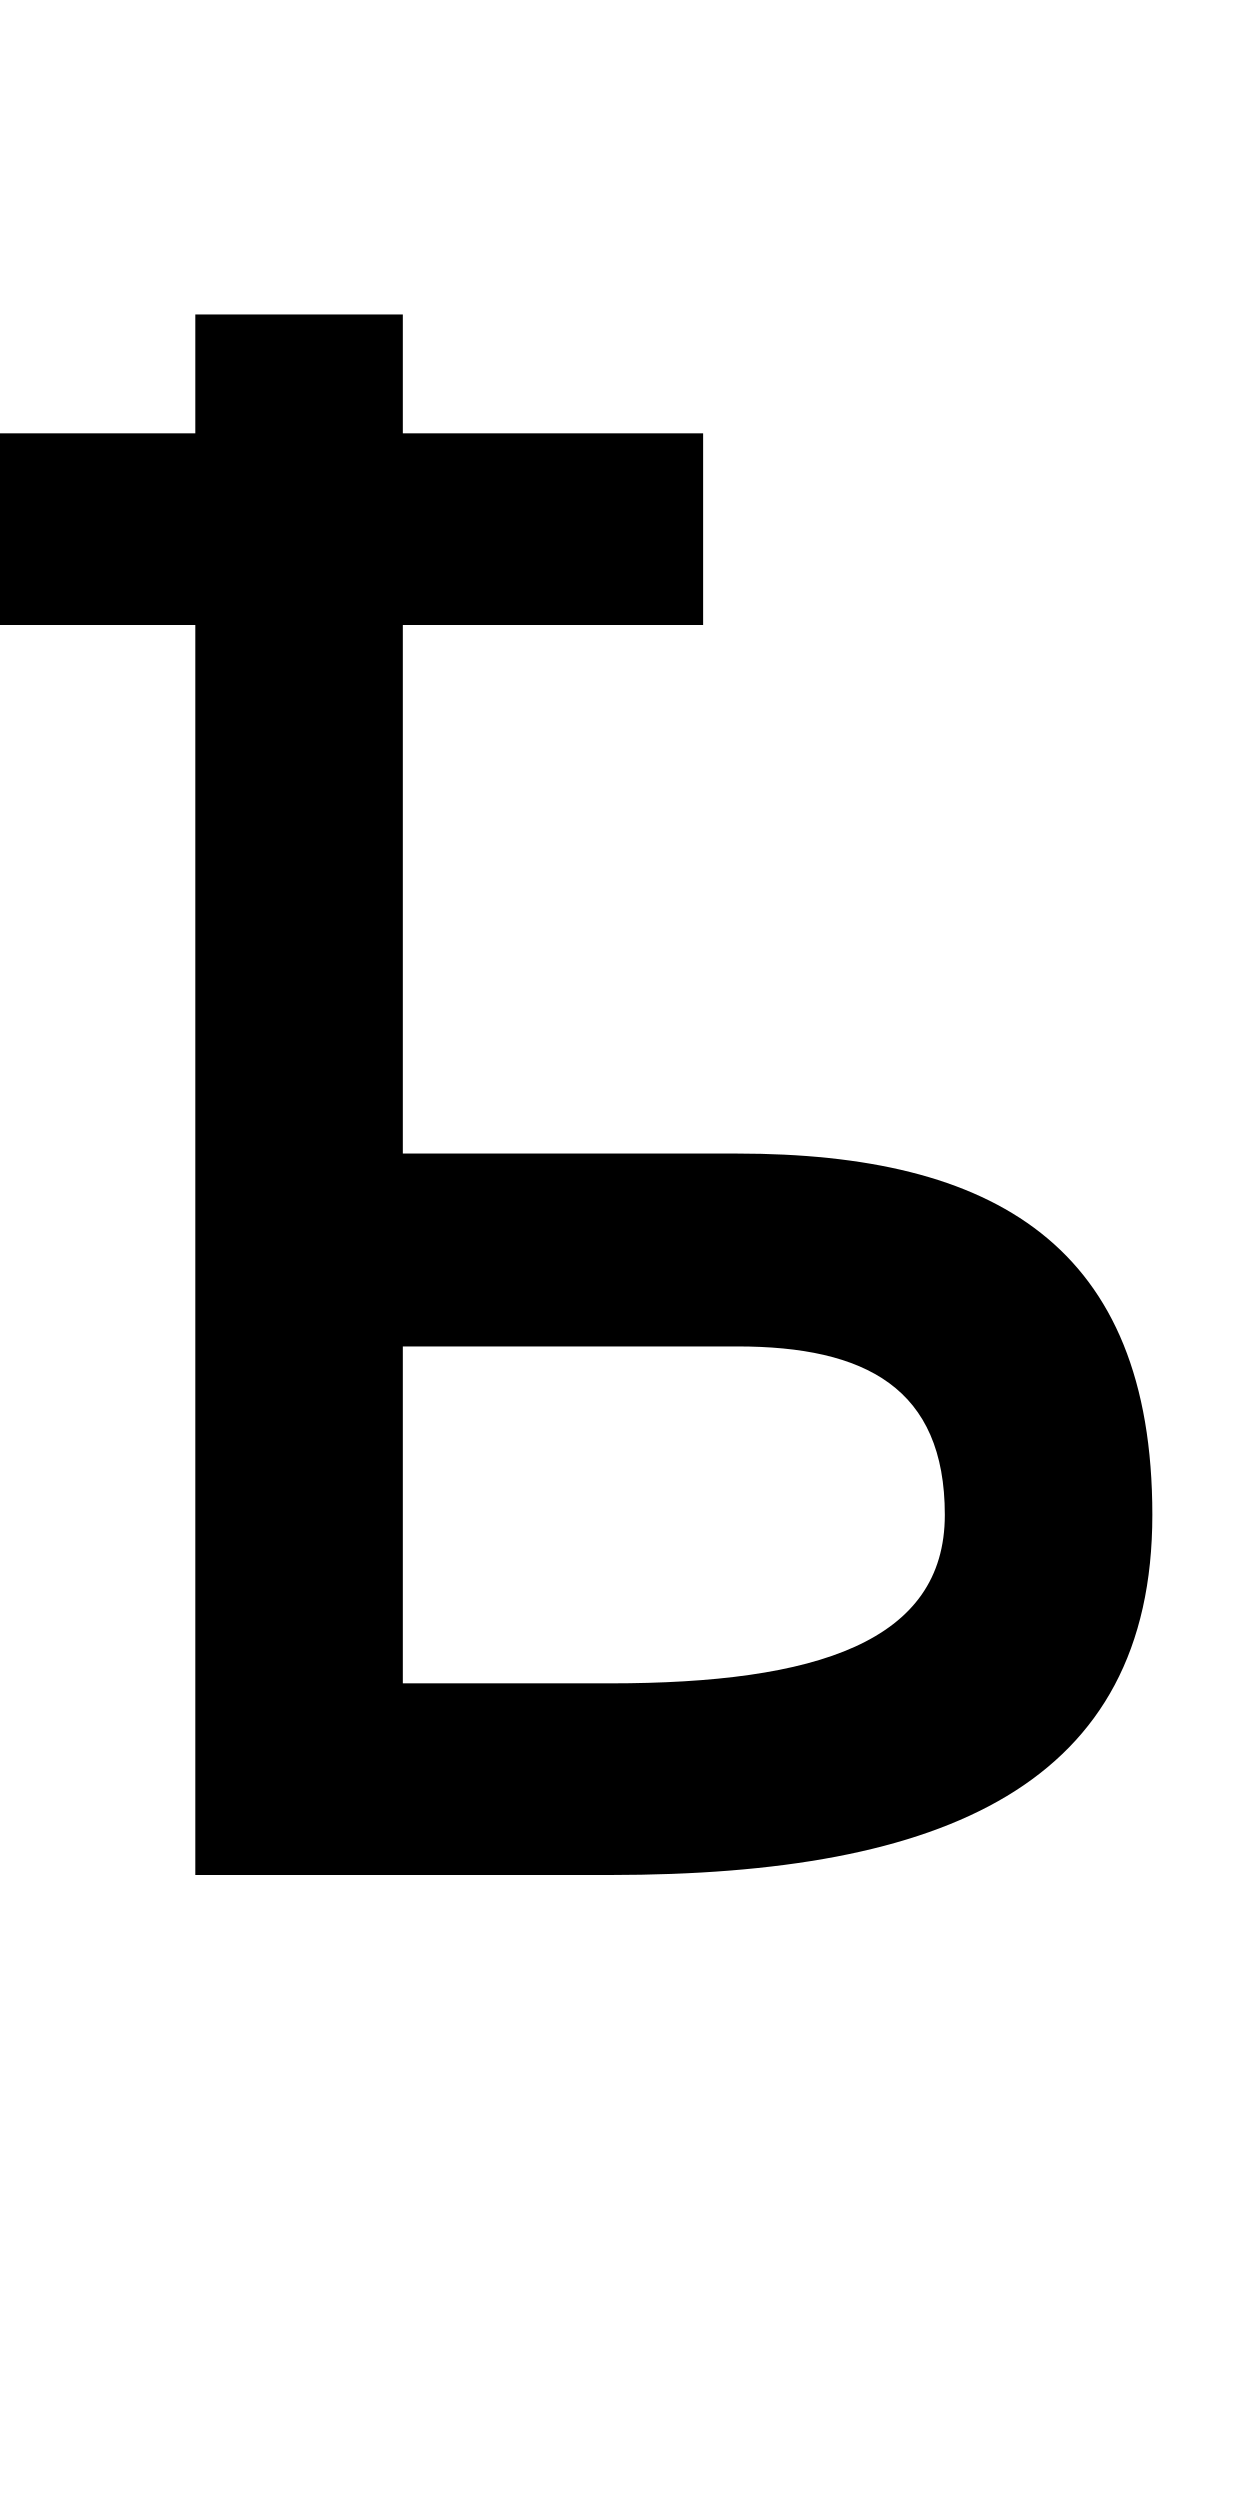
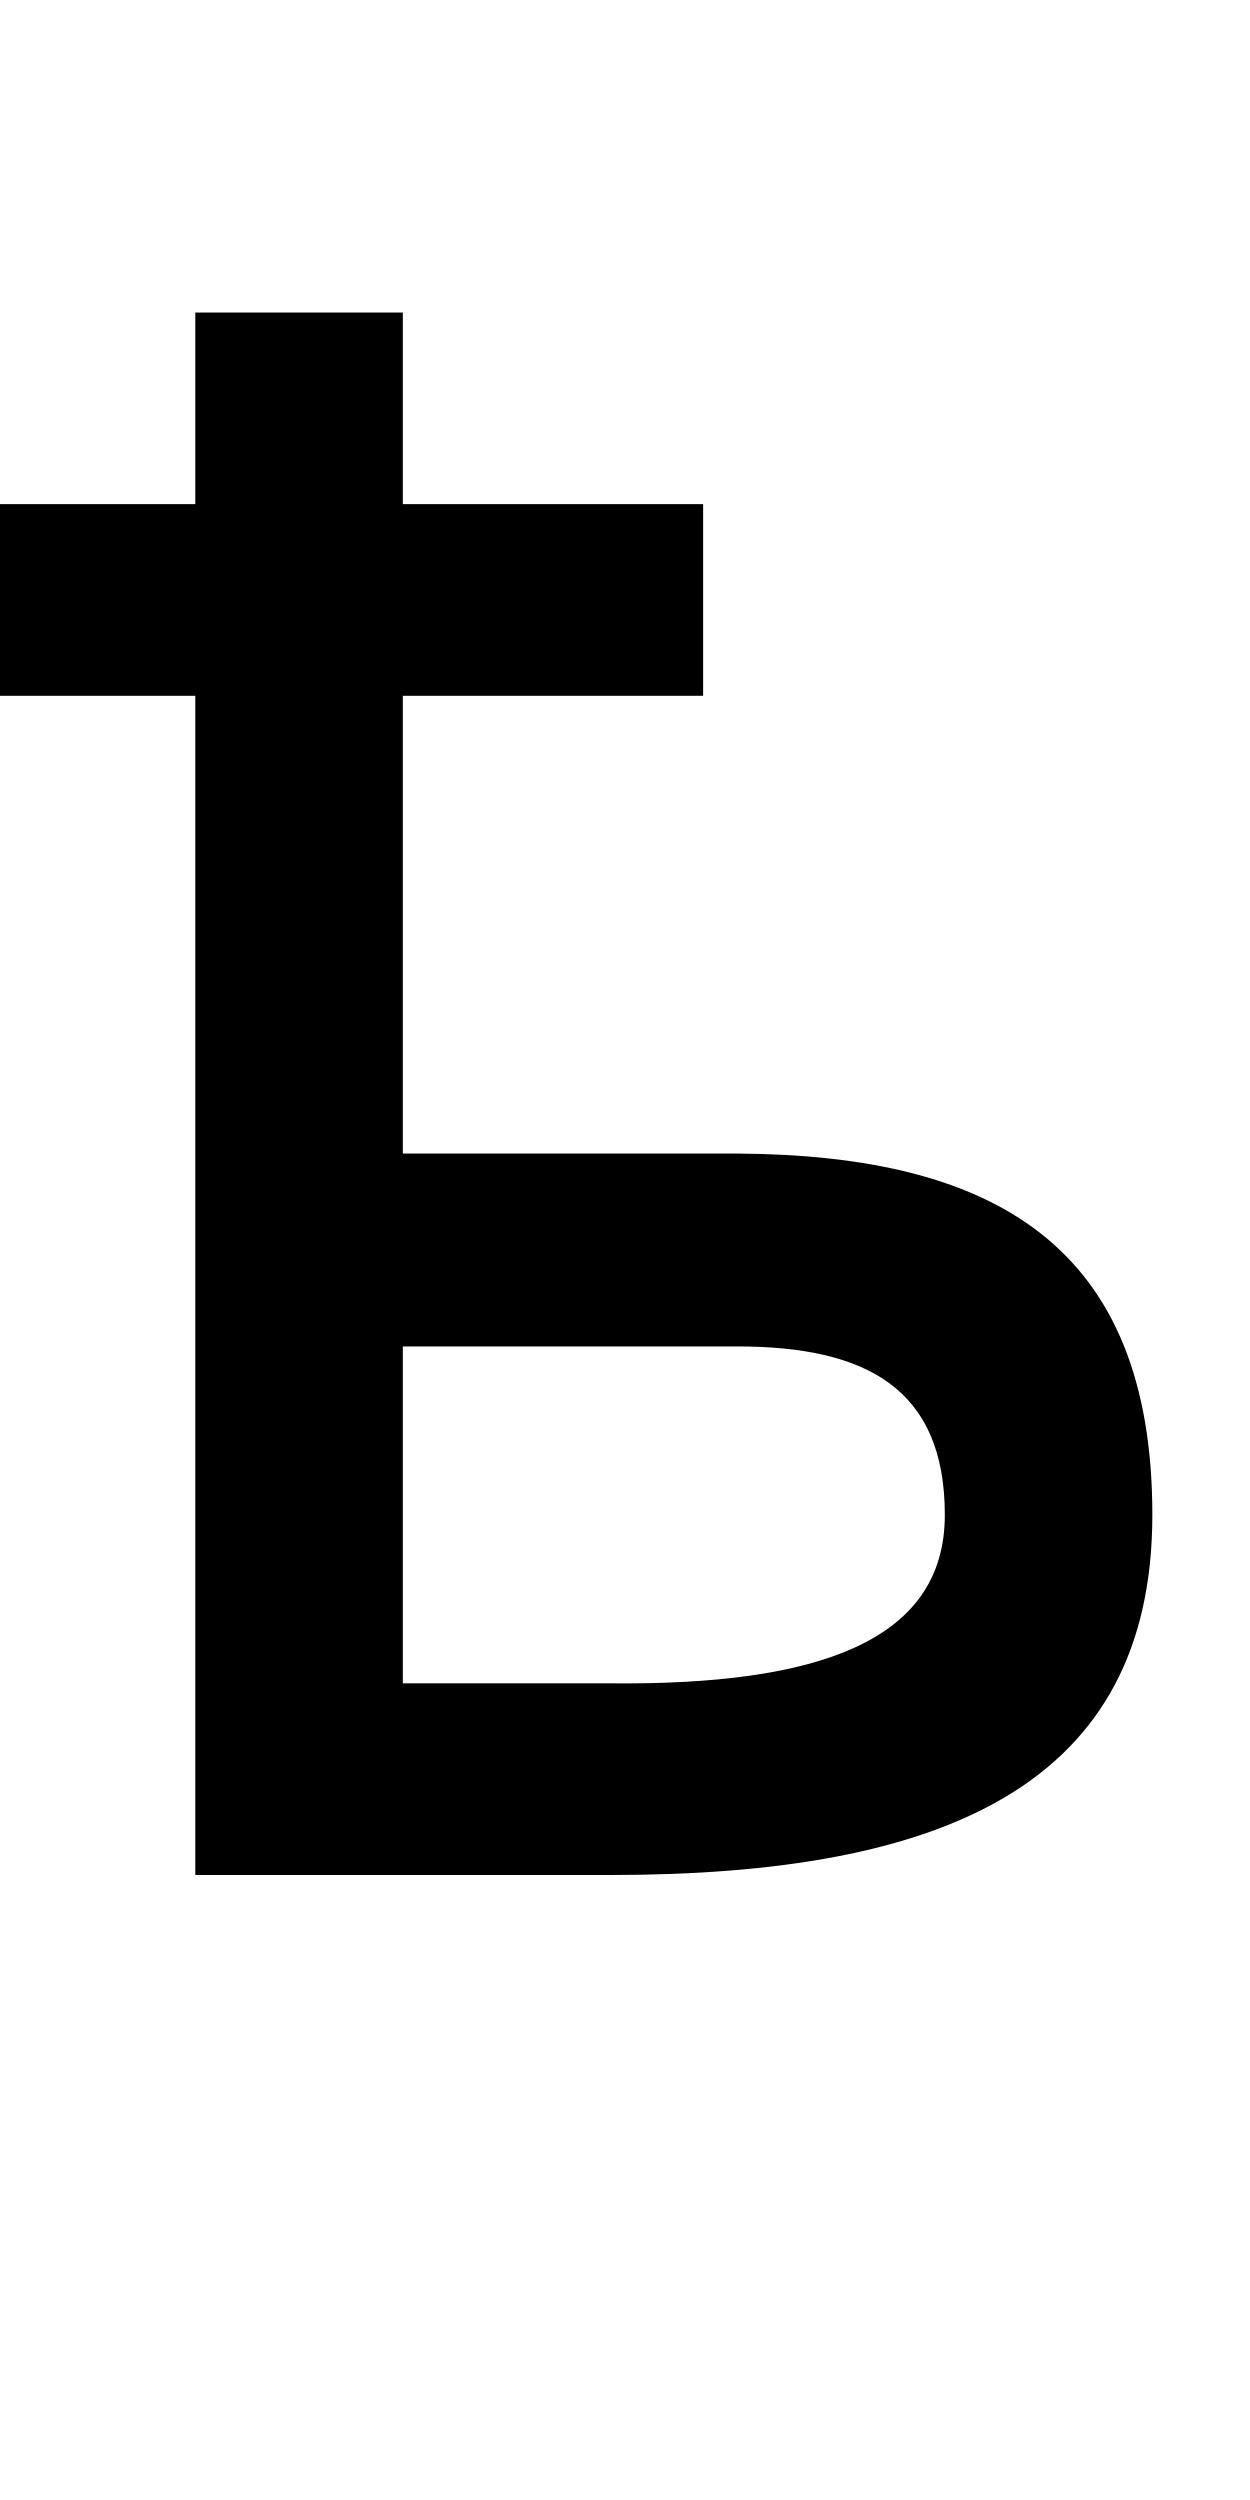
<svg xmlns="http://www.w3.org/2000/svg" version="1.1" width="1024" height="2048" id="svg3355">
  <defs id="defs3357" />
-   <path d="m 160,257.631 0,97.369 -160,0 0,157 160,0 0,1024 340,0 c 274,0 444,-74.001 444,-295 0,-220.999 -129.998,-296 -340,-296 l -274,0 0,-433 246,0 0,-157 -246,0 0,-97.369 z M 330,1103 l 274,0 c 104.998,0 170,34.005 170,138 0,103.995 -105.001,138 -274,138 l -170,0 z" id="path3157-2-3-8-1-5-0-6-1" style="fill:#000000;fill-opacity:1;stroke:none;display:inline" />
+   <path d="m 160,256 v 157 l -160,4e-5 v 157 l 160,-4e-5 V 1536 h 340 c 274,0 444,-74.001 444,-295 C 944,1020.001 813.998,946.249 604,945 H 330 V 570 l 246,3e-5 v -157 l -246,-3e-5 V 256 Z M 330,1103 h 274 c 104.998,0 170,34.005 170,138 0,103.995 -105.009,139.621 -274,138 H 330 Z" id="path3157-2-3-8-1-5-0-6-1" style="display:inline;fill:#000000;fill-opacity:1;stroke:none" />
</svg>
